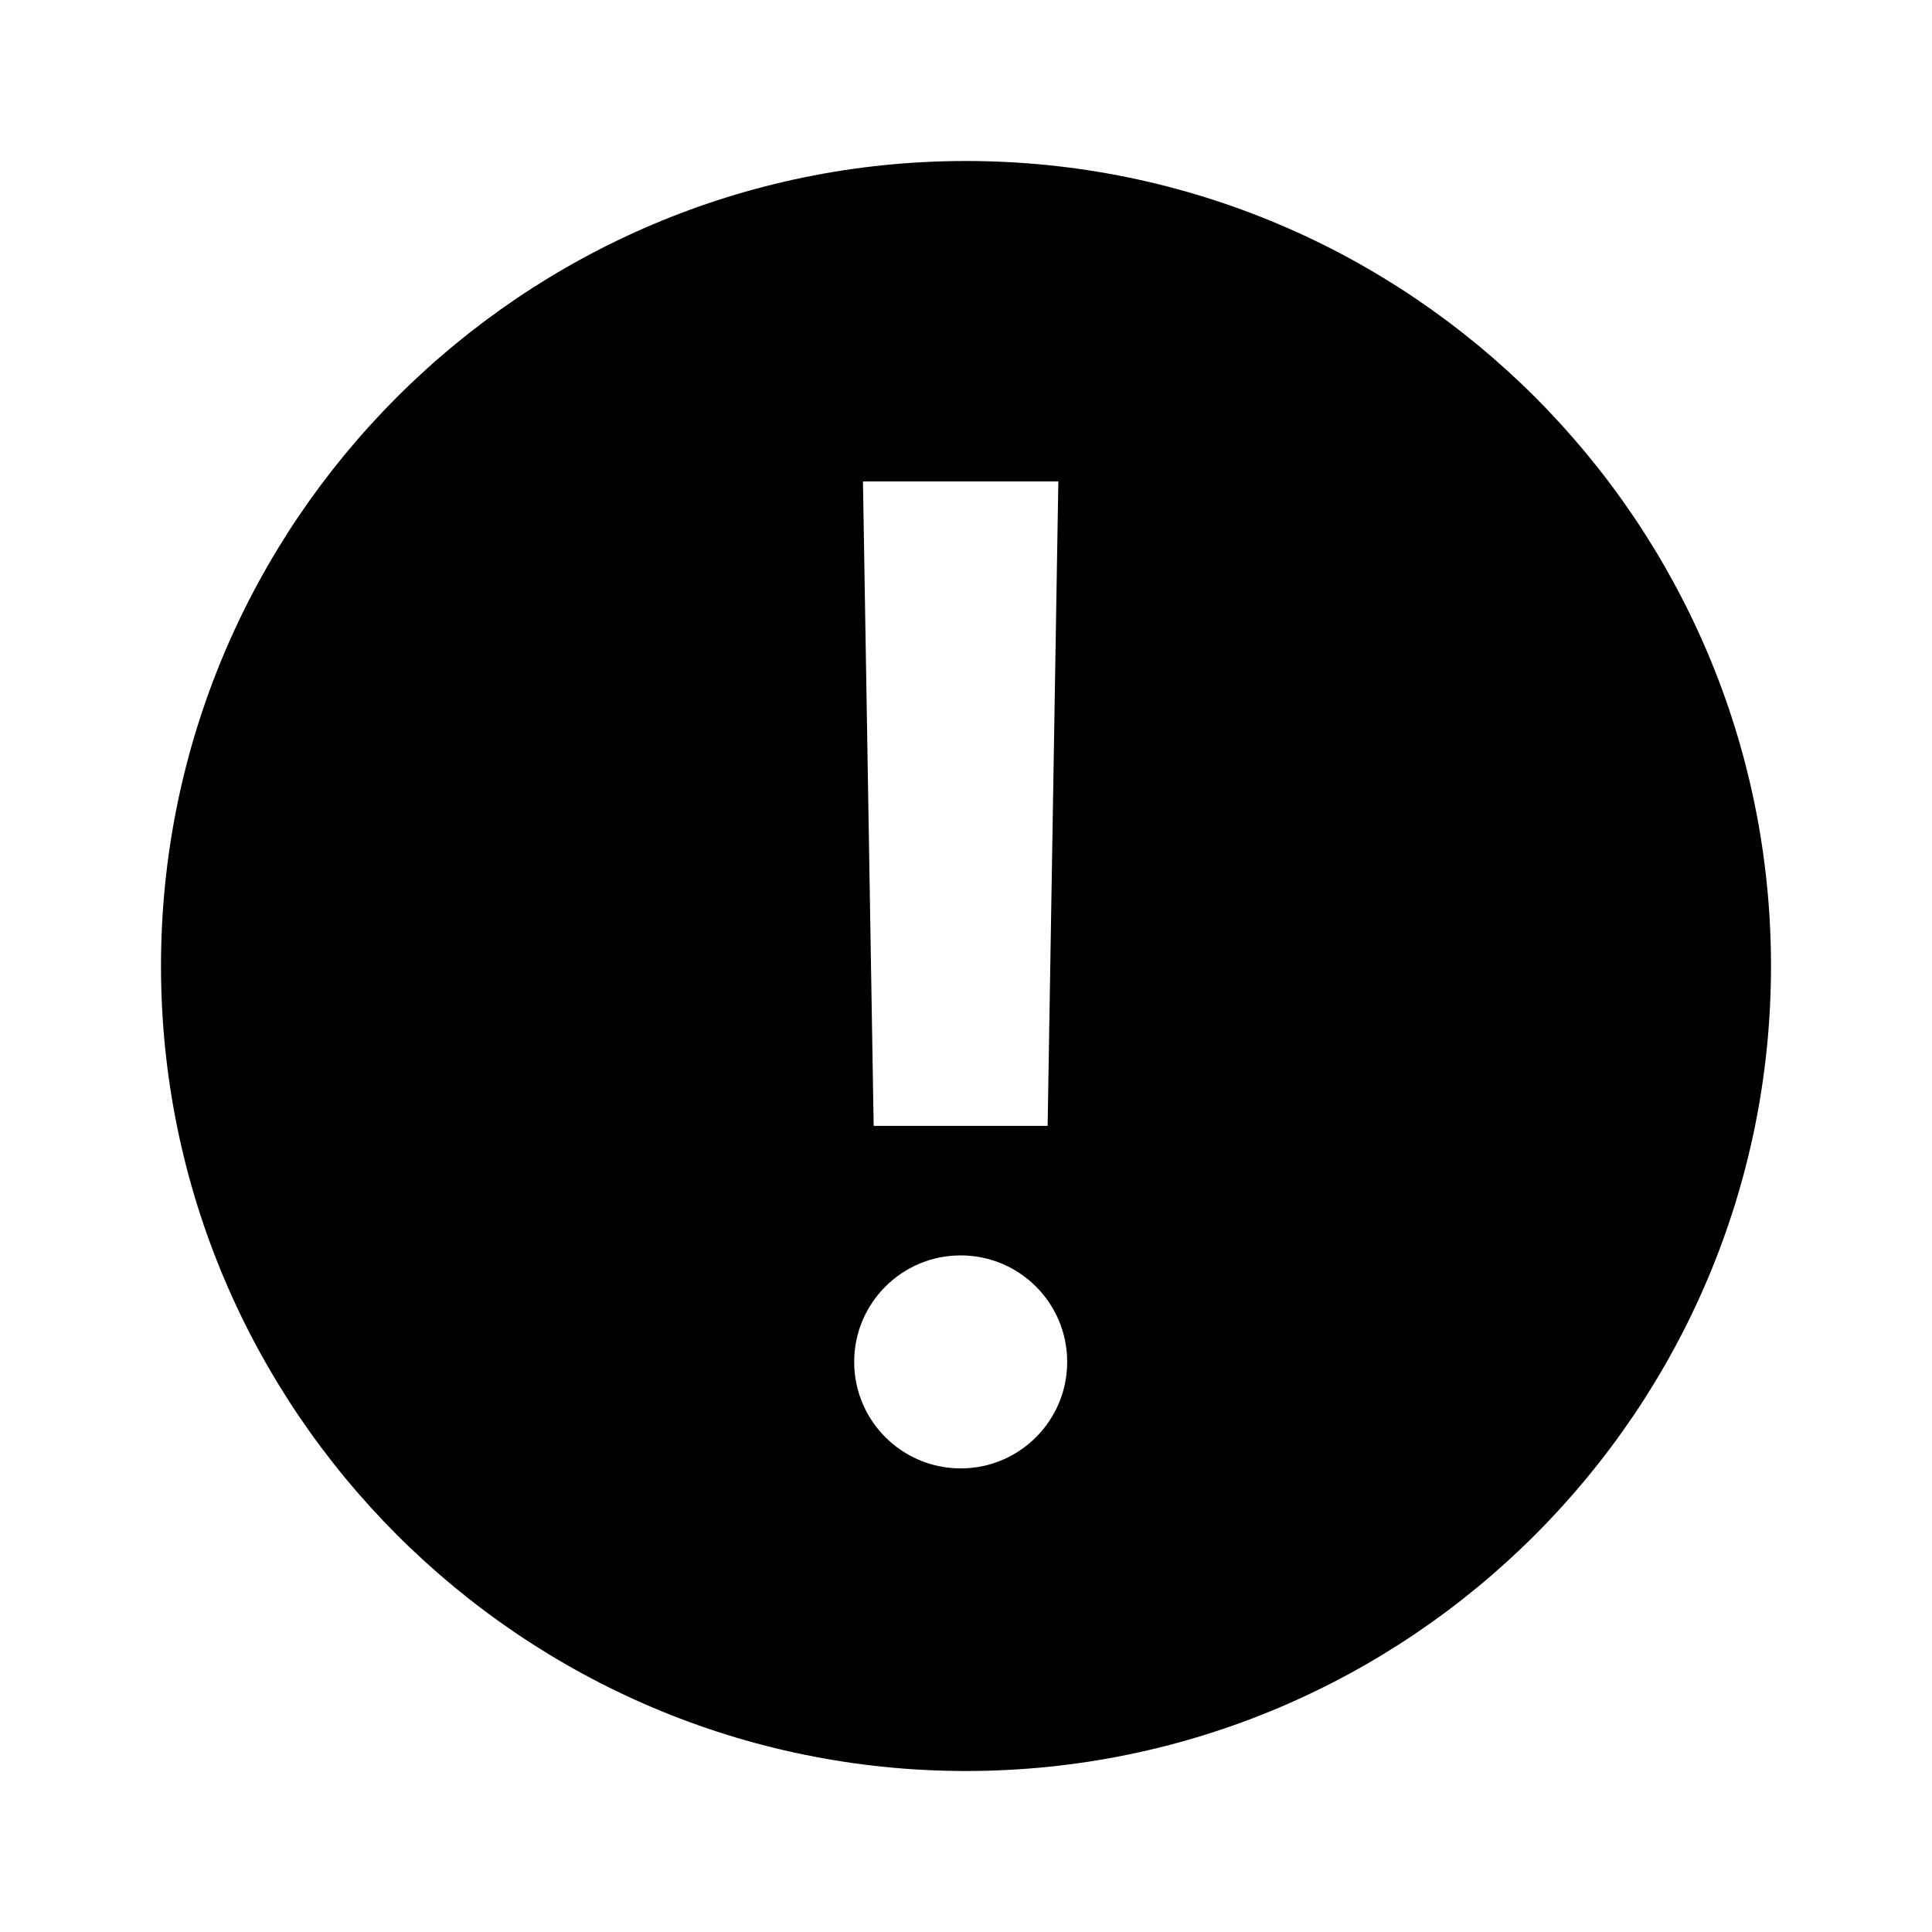
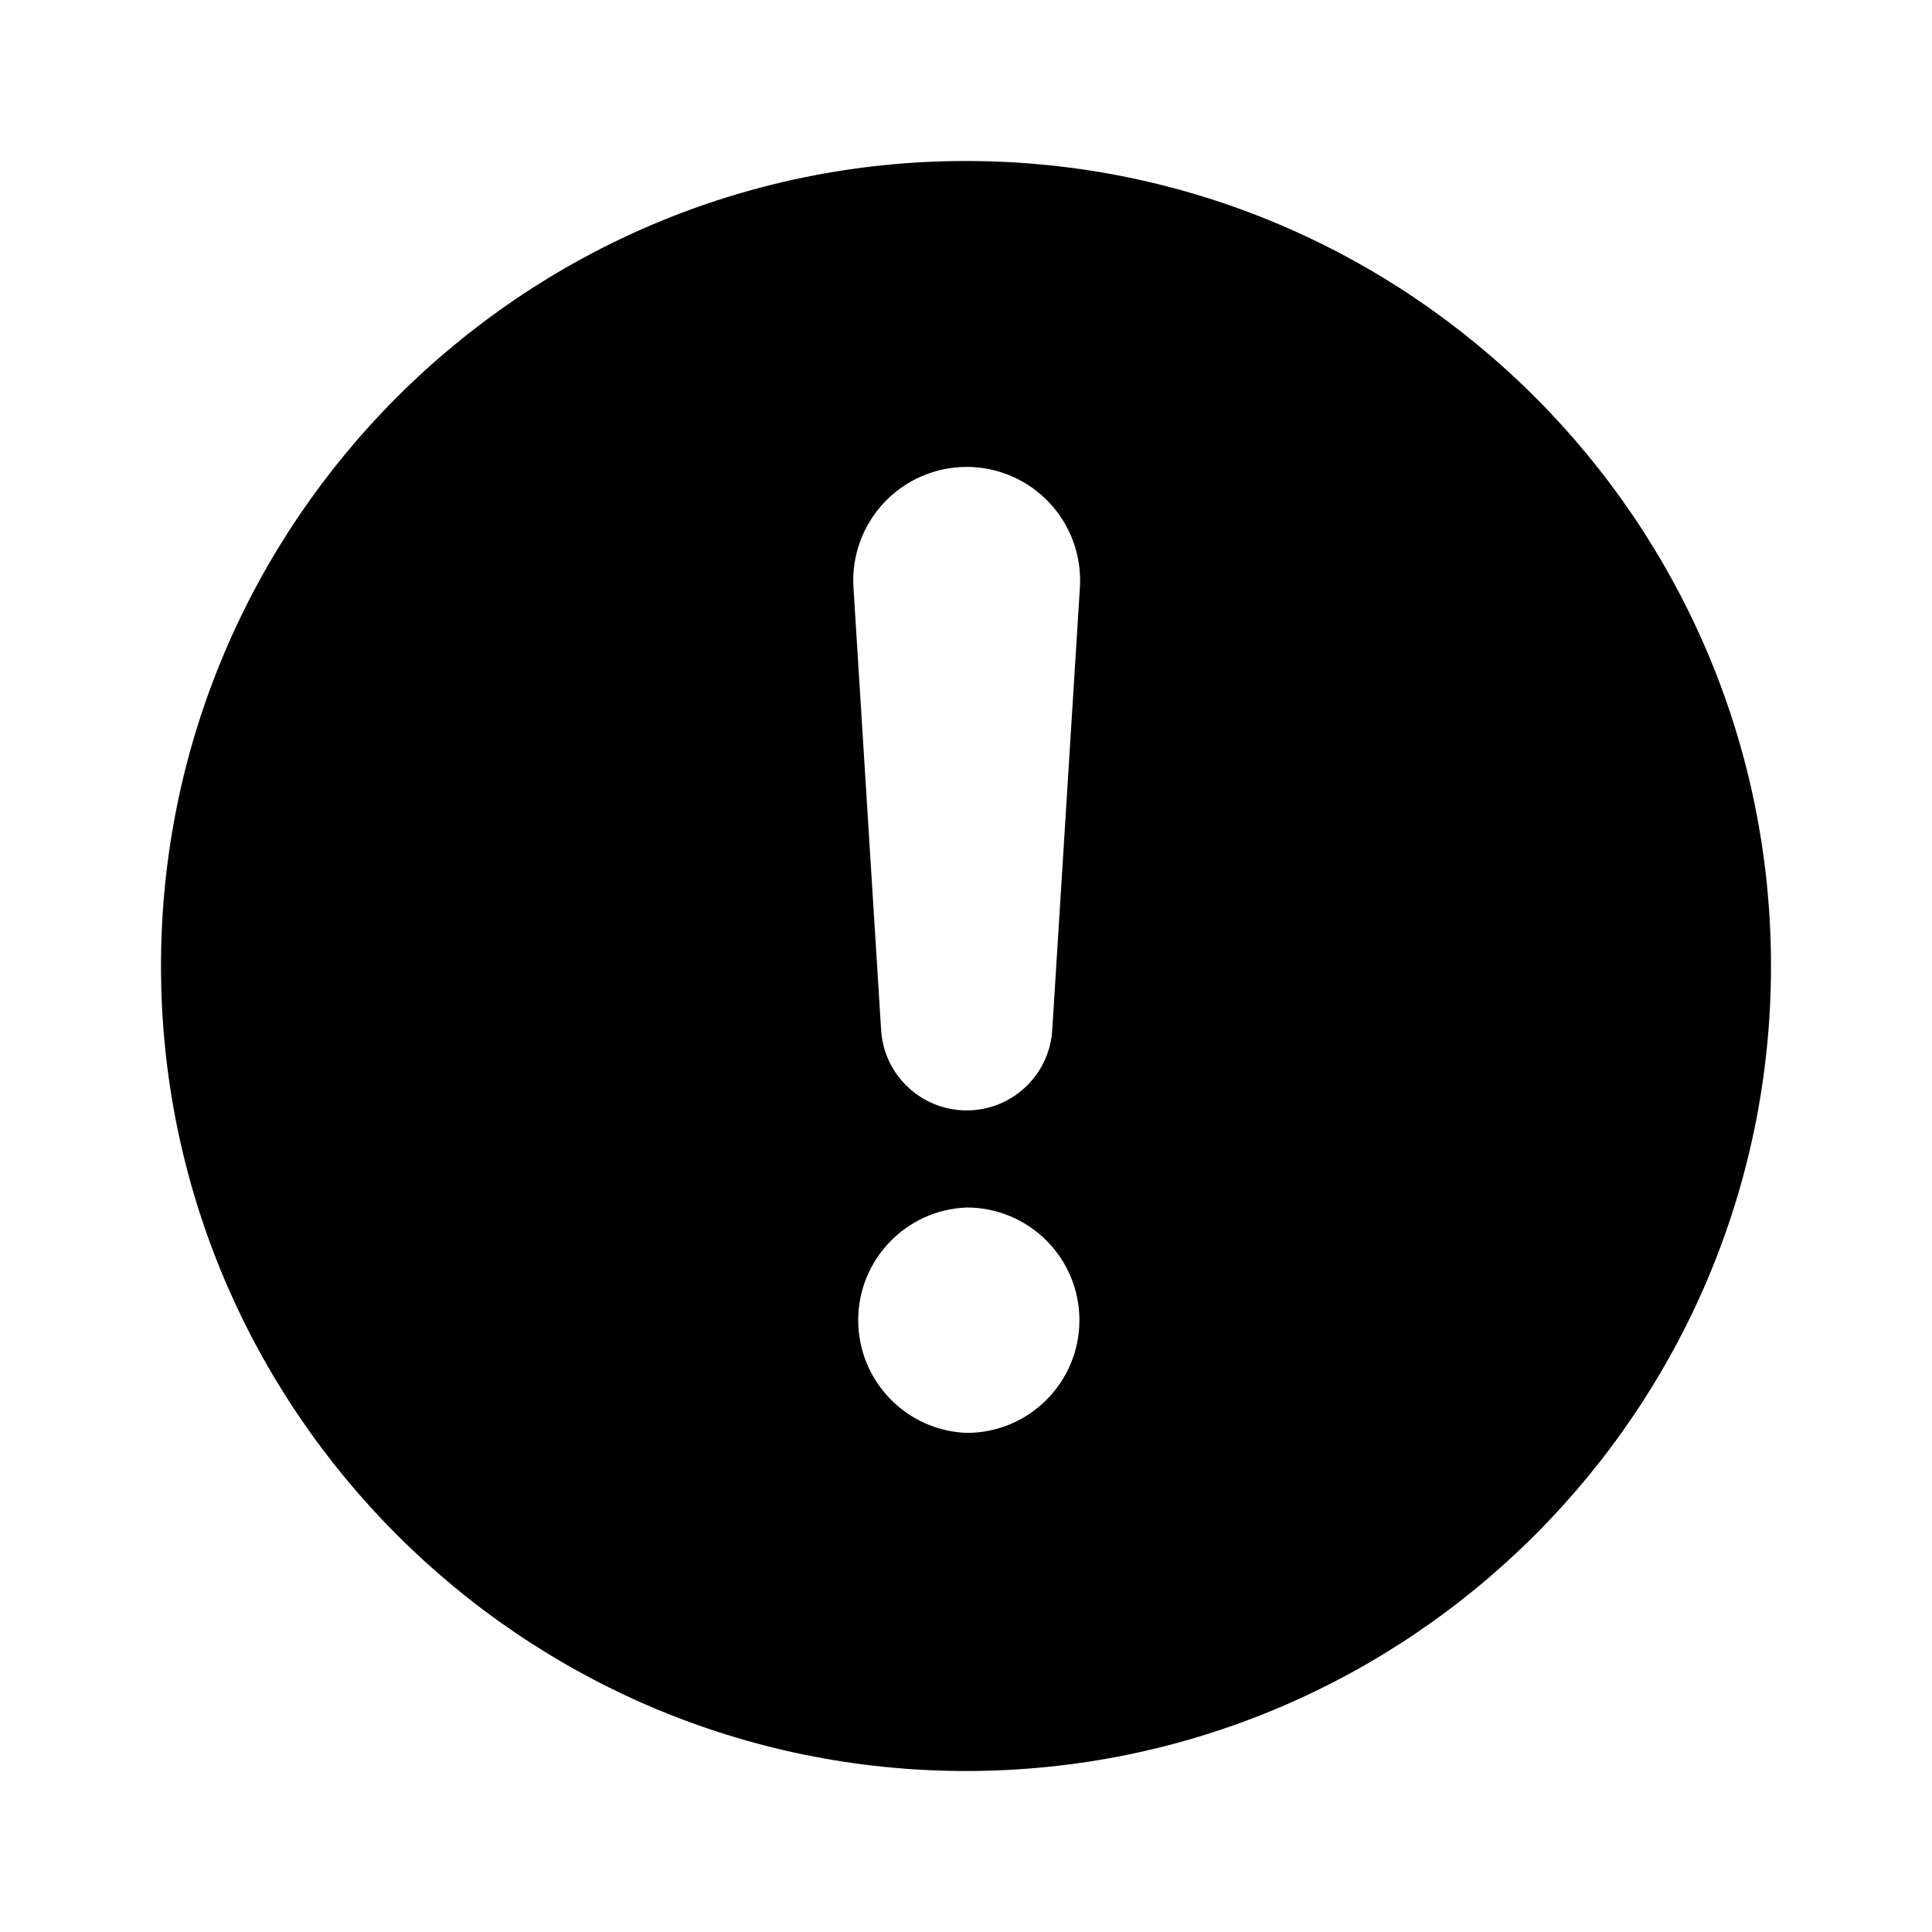
<svg xmlns="http://www.w3.org/2000/svg" width="24" height="24" fill="none" viewBox="0 0 24 24">
-   <path fill="#000" d="M12 2c5.515 0 10 4.486 10 10s-4.485 10-10 10S2 17.514 2 12 6.486 2 12 2m-.067 13.595a1.323 1.323 0 1 0 .002 2.646 1.323 1.323 0 0 0-.002-2.646m-1.08-1.609h2.161l.133-8.006H10.72z" />
+   <path fill="#000" fill-rule="evenodd" d="M12 2c5.515 0 10 4.486 10 10s-4.485 10-10 10S2 17.514 2 12 6.486 2 12 2m.009 13a1.401 1.401 0 0 0 0 2.8 1.4 1.4 0 0 0 0-2.8m0-9.2a1.41 1.41 0 0 0-1.407 1.497l.344 5.505a1.065 1.065 0 0 0 2.125 0l.344-5.505A1.41 1.41 0 0 0 12.009 5.8" clip-rule="evenodd" />
</svg>
